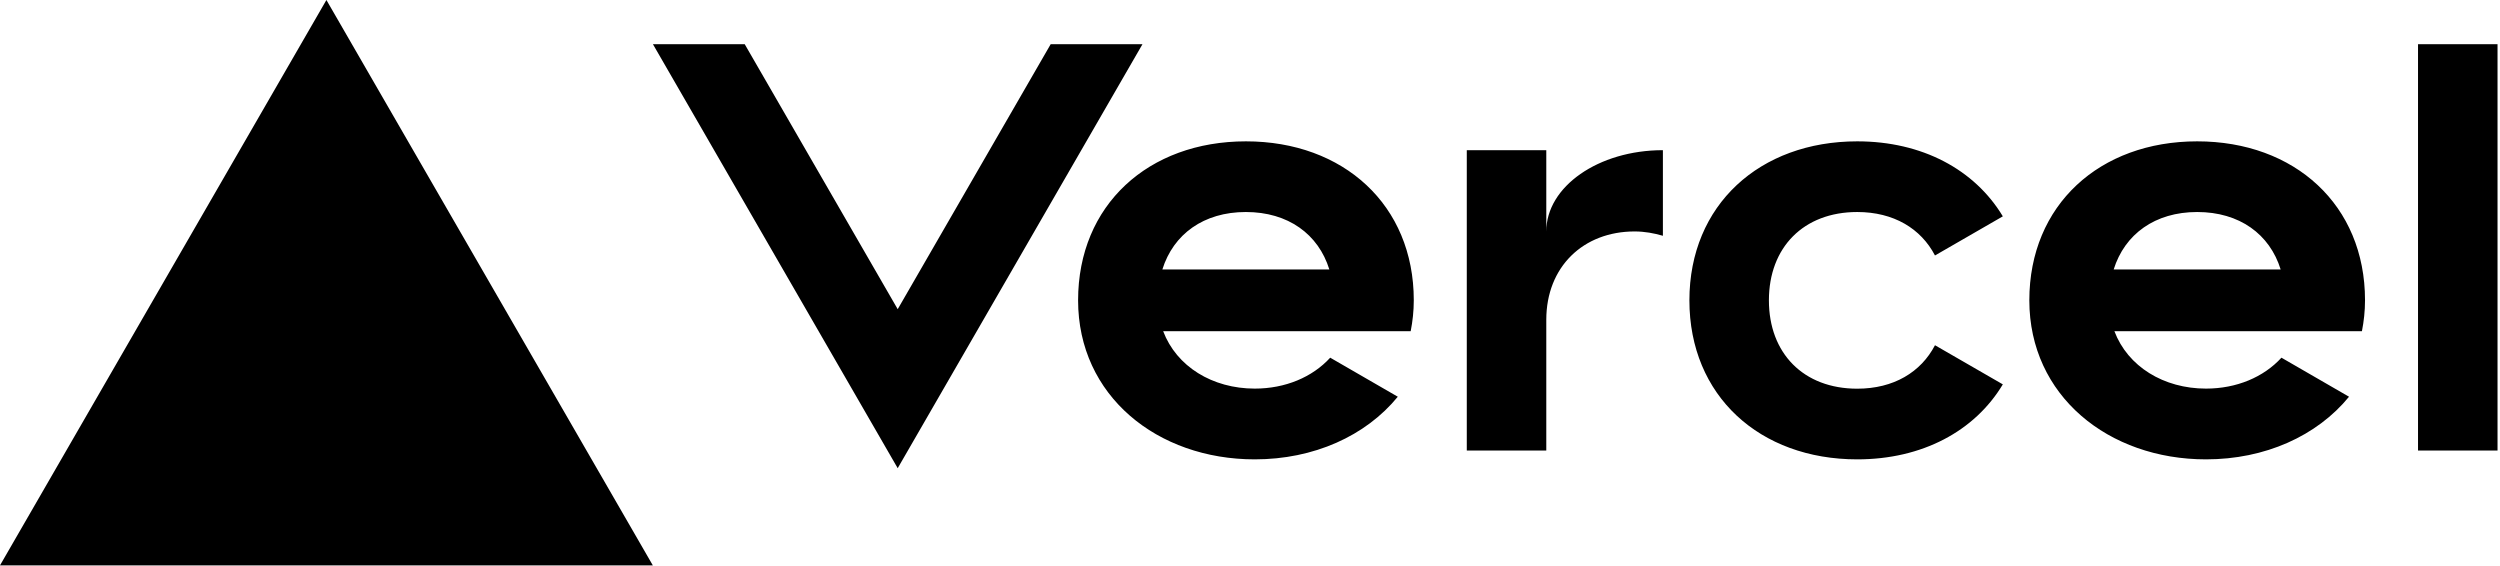
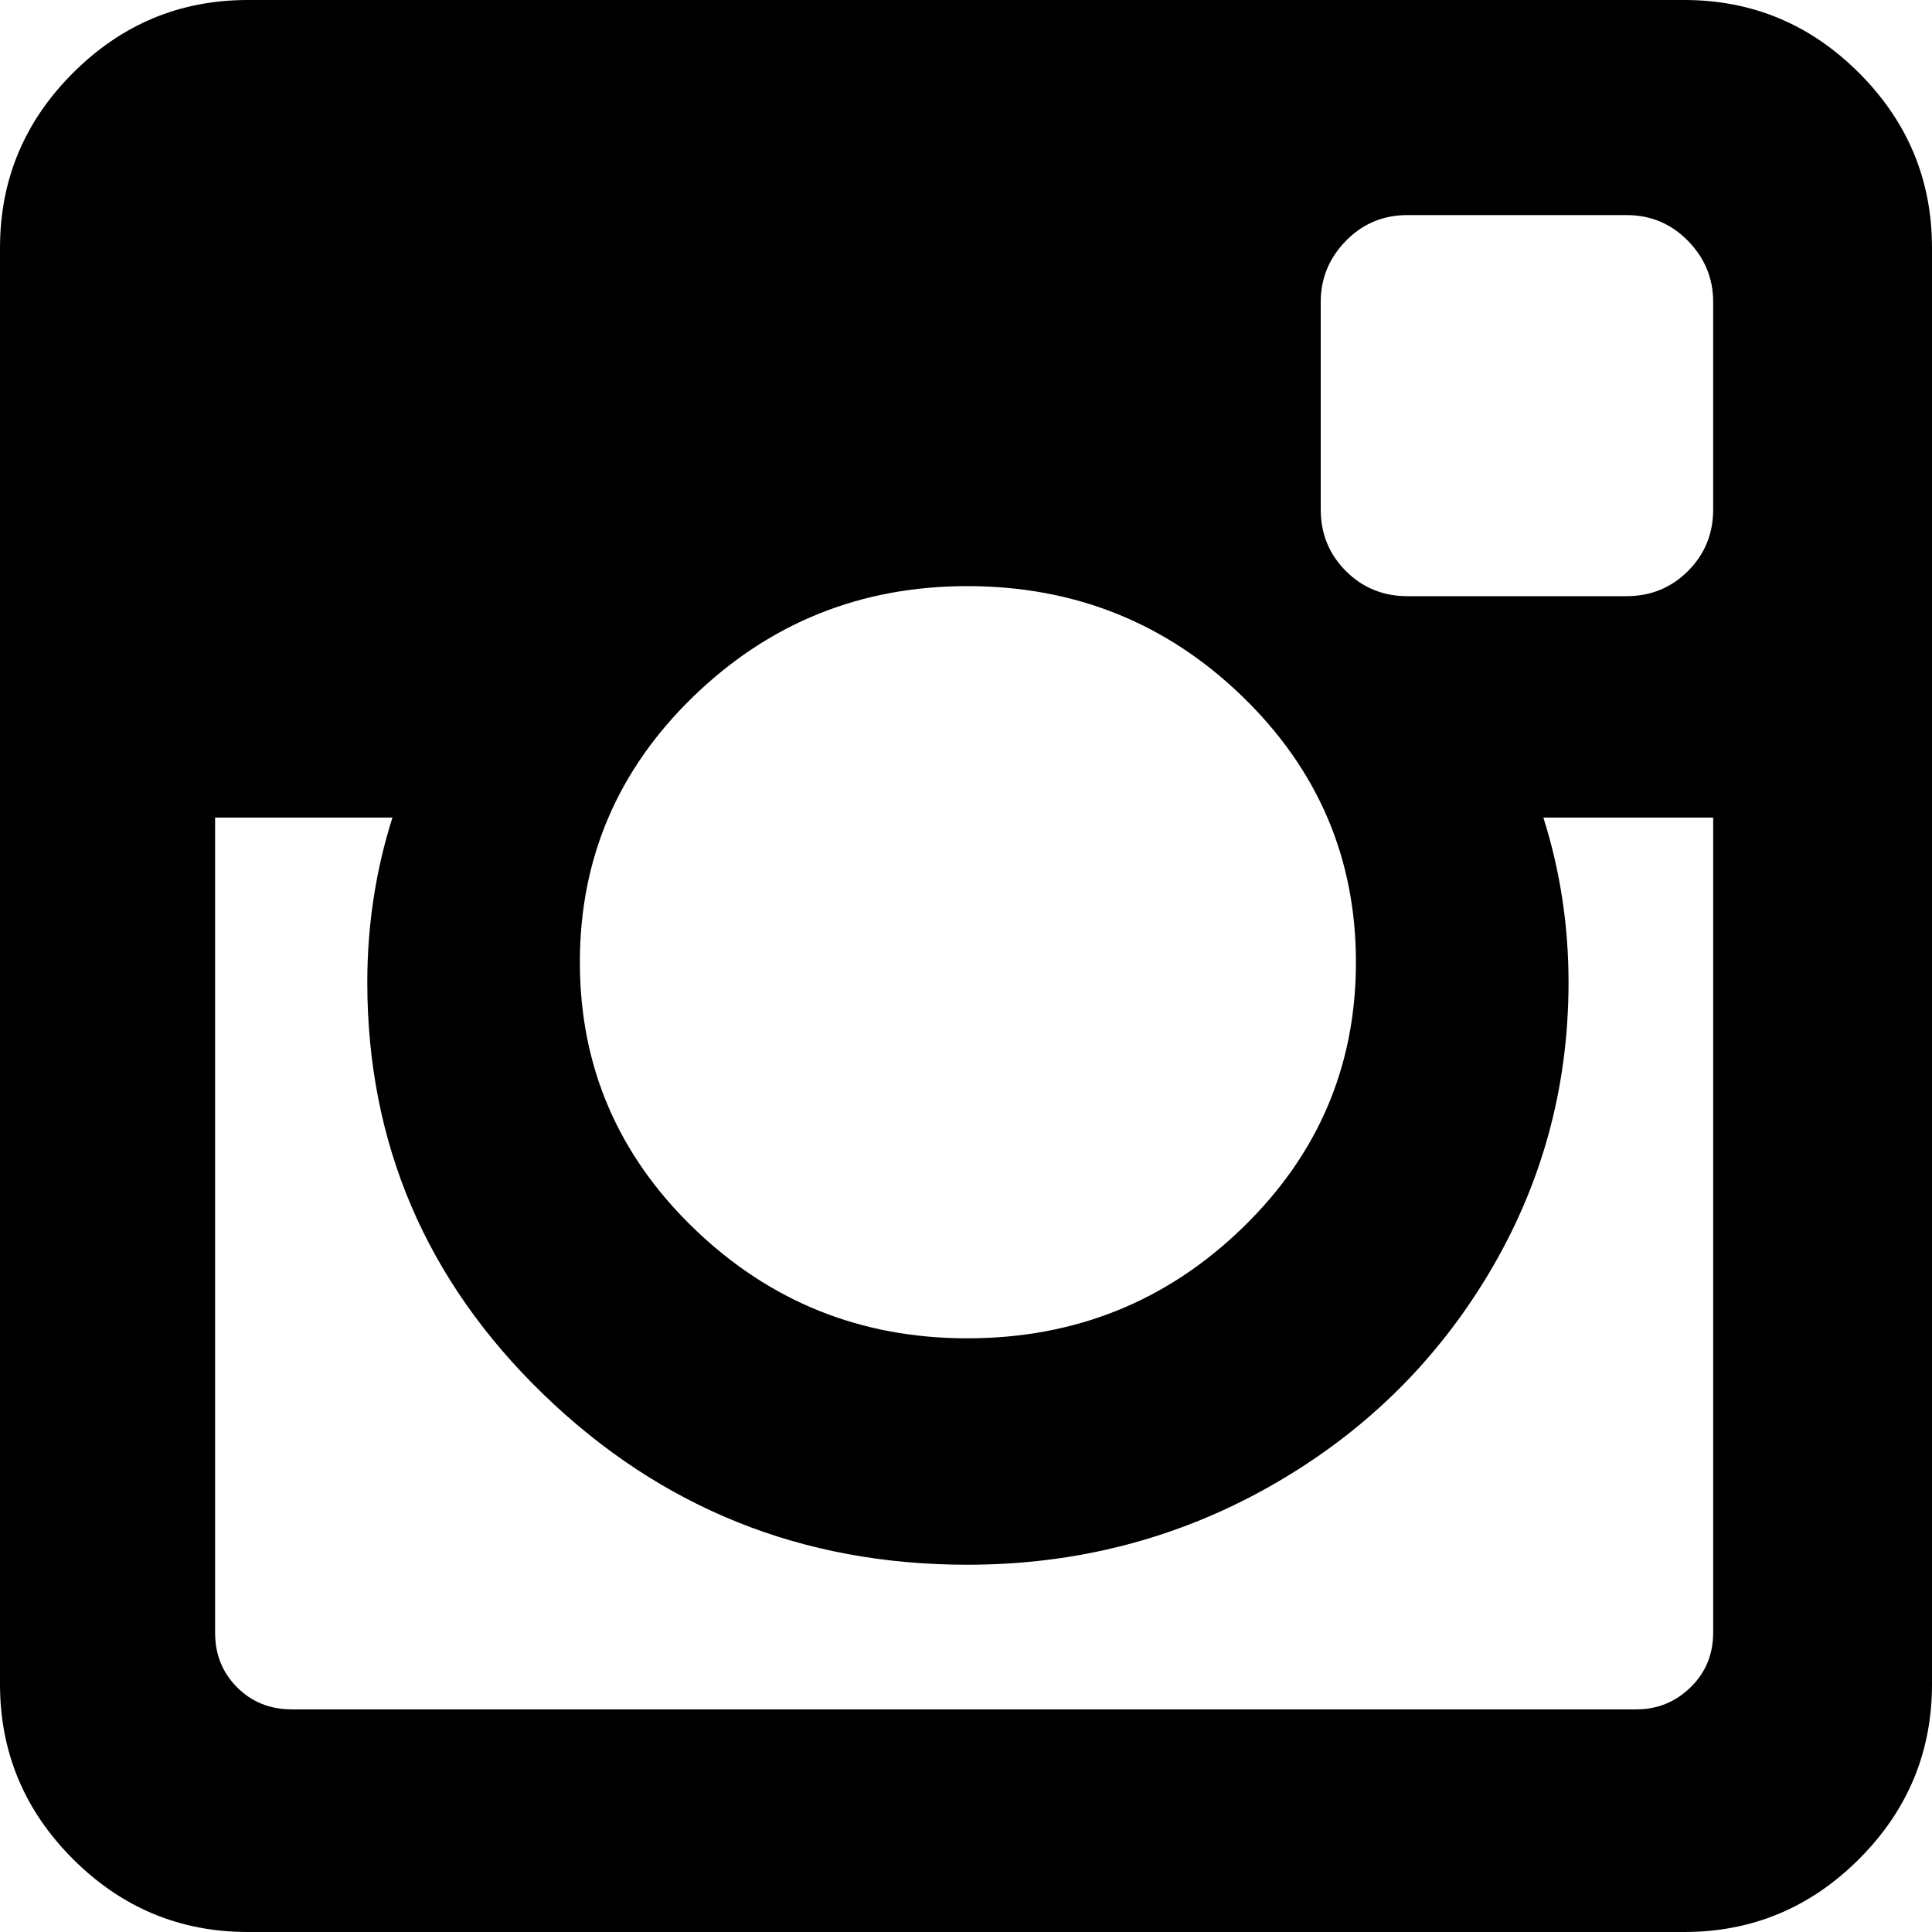
- <svg xmlns="http://www.w3.org/2000/svg" width="283" height="64" viewBox="0 0 283 64" fill="none">
-   <path d="M141.04 16c-11.04 0-19 7.2-19 18s8.96 18 20 18c6.67 0 12.55-2.64 16.19-7.09l-7.65-4.42c-2.02 2.21-5.09 3.5-8.54 3.5-4.79 0-8.86-2.5-10.37-6.5h28.02c.22-1.12.35-2.28.35-3.5 0-10.79-7.96-17.99-19-17.99zm-9.46 14.5c1.25-3.99 4.67-6.5 9.45-6.5 4.79 0 8.21 2.51 9.45 6.5h-18.9zM248.72 16c-11.04 0-19 7.2-19 18s8.96 18 20 18c6.67 0 12.55-2.64 16.19-7.09l-7.65-4.42c-2.02 2.21-5.09 3.5-8.54 3.5-4.79 0-8.86-2.5-10.37-6.5h28.02c.22-1.12.35-2.28.35-3.5 0-10.79-7.96-17.99-19-17.99zm-9.45 14.5c1.25-3.99 4.67-6.5 9.45-6.5 4.79 0 8.21 2.51 9.45 6.5h-18.9zM200.24 34c0 6 3.92 10 10 10 4.12 0 7.21-1.87 8.8-4.92l7.68 4.43c-3.18 5.3-9.14 8.49-16.48 8.49-11.05 0-19-7.2-19-18s7.96-18 19-18c7.34 0 13.29 3.19 16.48 8.49l-7.68 4.43c-1.59-3.05-4.68-4.92-8.8-4.92-6.07 0-10 4-10 10zm82.48-29v46h-9V5h9zM36.95 0L73.9 64H0L36.95 0zm92.38 5l-27.71 48L73.91 5H84.3l17.32 30 17.32-30h10.39zm58.91 12v9.69c-1-.29-2.06-.49-3.2-.49-5.81 0-10 4-10 10V51h-9V17h9v9.2c0-5.08 5.91-9.2 13.2-9.2z" fill="#000" />
+ <svg xmlns="http://www.w3.org/2000/svg" version="1.1" id="Capa_1" x="0px" y="0px" width="438.536px" height="438.536px" viewBox="0 0 438.536 438.536" style="enable-background:new 0 0 438.536 438.536;" xml:space="preserve">
+   <g>
+     <path d="M421.981,16.562C410.941,5.519,397.711,0,382.298,0H56.248C40.83,0,27.604,5.521,16.561,16.562   C5.52,27.6,0.001,40.828,0.001,56.243V382.29c0,15.413,5.518,28.644,16.56,39.683c11.043,11.04,24.272,16.563,39.687,16.563   h326.046c15.41,0,28.644-5.523,39.684-16.563c11.043-11.039,16.557-24.27,16.557-39.683V56.243   C438.534,40.825,433.021,27.604,421.981,16.562z M157.462,158.025c17.224-16.652,37.924-24.982,62.097-24.982   c24.36,0,45.153,8.33,62.381,24.982c17.228,16.655,25.837,36.785,25.837,60.386c0,23.598-8.609,43.729-25.837,60.379   c-17.228,16.659-38.014,24.988-62.381,24.988c-24.172,0-44.87-8.336-62.097-24.988c-17.228-16.652-25.841-36.781-25.841-60.379   C131.621,194.81,140.234,174.681,157.462,158.025z M388.865,370.589c0,4.945-1.718,9.083-5.141,12.416   c-3.433,3.33-7.519,4.996-12.282,4.996h-305.2c-4.948,0-9.091-1.666-12.419-4.996c-3.333-3.326-4.998-7.471-4.998-12.416V185.575   H89.08c-3.805,11.993-5.708,24.462-5.708,37.402c0,36.553,13.322,67.715,39.969,93.511c26.65,25.786,58.721,38.685,96.217,38.685   c24.744,0,47.583-5.903,68.527-17.703c20.937-11.807,37.486-27.839,49.676-48.112c12.183-20.272,18.274-42.4,18.274-66.38   c0-12.94-1.91-25.406-5.715-37.402h38.547v185.014H388.865z M388.865,115.626c0,5.52-1.903,10.184-5.716,13.99   c-3.805,3.809-8.466,5.711-13.989,5.711h-49.676c-5.517,0-10.185-1.903-13.99-5.711c-3.806-3.806-5.708-8.47-5.708-13.99V68.522   c0-5.33,1.902-9.945,5.708-13.848c3.806-3.901,8.474-5.854,13.99-5.854h49.676c5.523,0,10.185,1.952,13.989,5.854   c3.812,3.903,5.716,8.518,5.716,13.848V115.626z" />
+   </g>
+   <g>
+ </g>
+   <g>
+ </g>
+   <g>
+ </g>
+   <g>
+ </g>
+   <g>
+ </g>
+   <g>
+ </g>
+   <g>
+ </g>
+   <g>
+ </g>
+   <g>
+ </g>
+   <g>
+ </g>
+   <g>
+ </g>
+   <g>
+ </g>
+   <g>
+ </g>
+   <g>
+ </g>
+   <g>
+ </g>
</svg>
